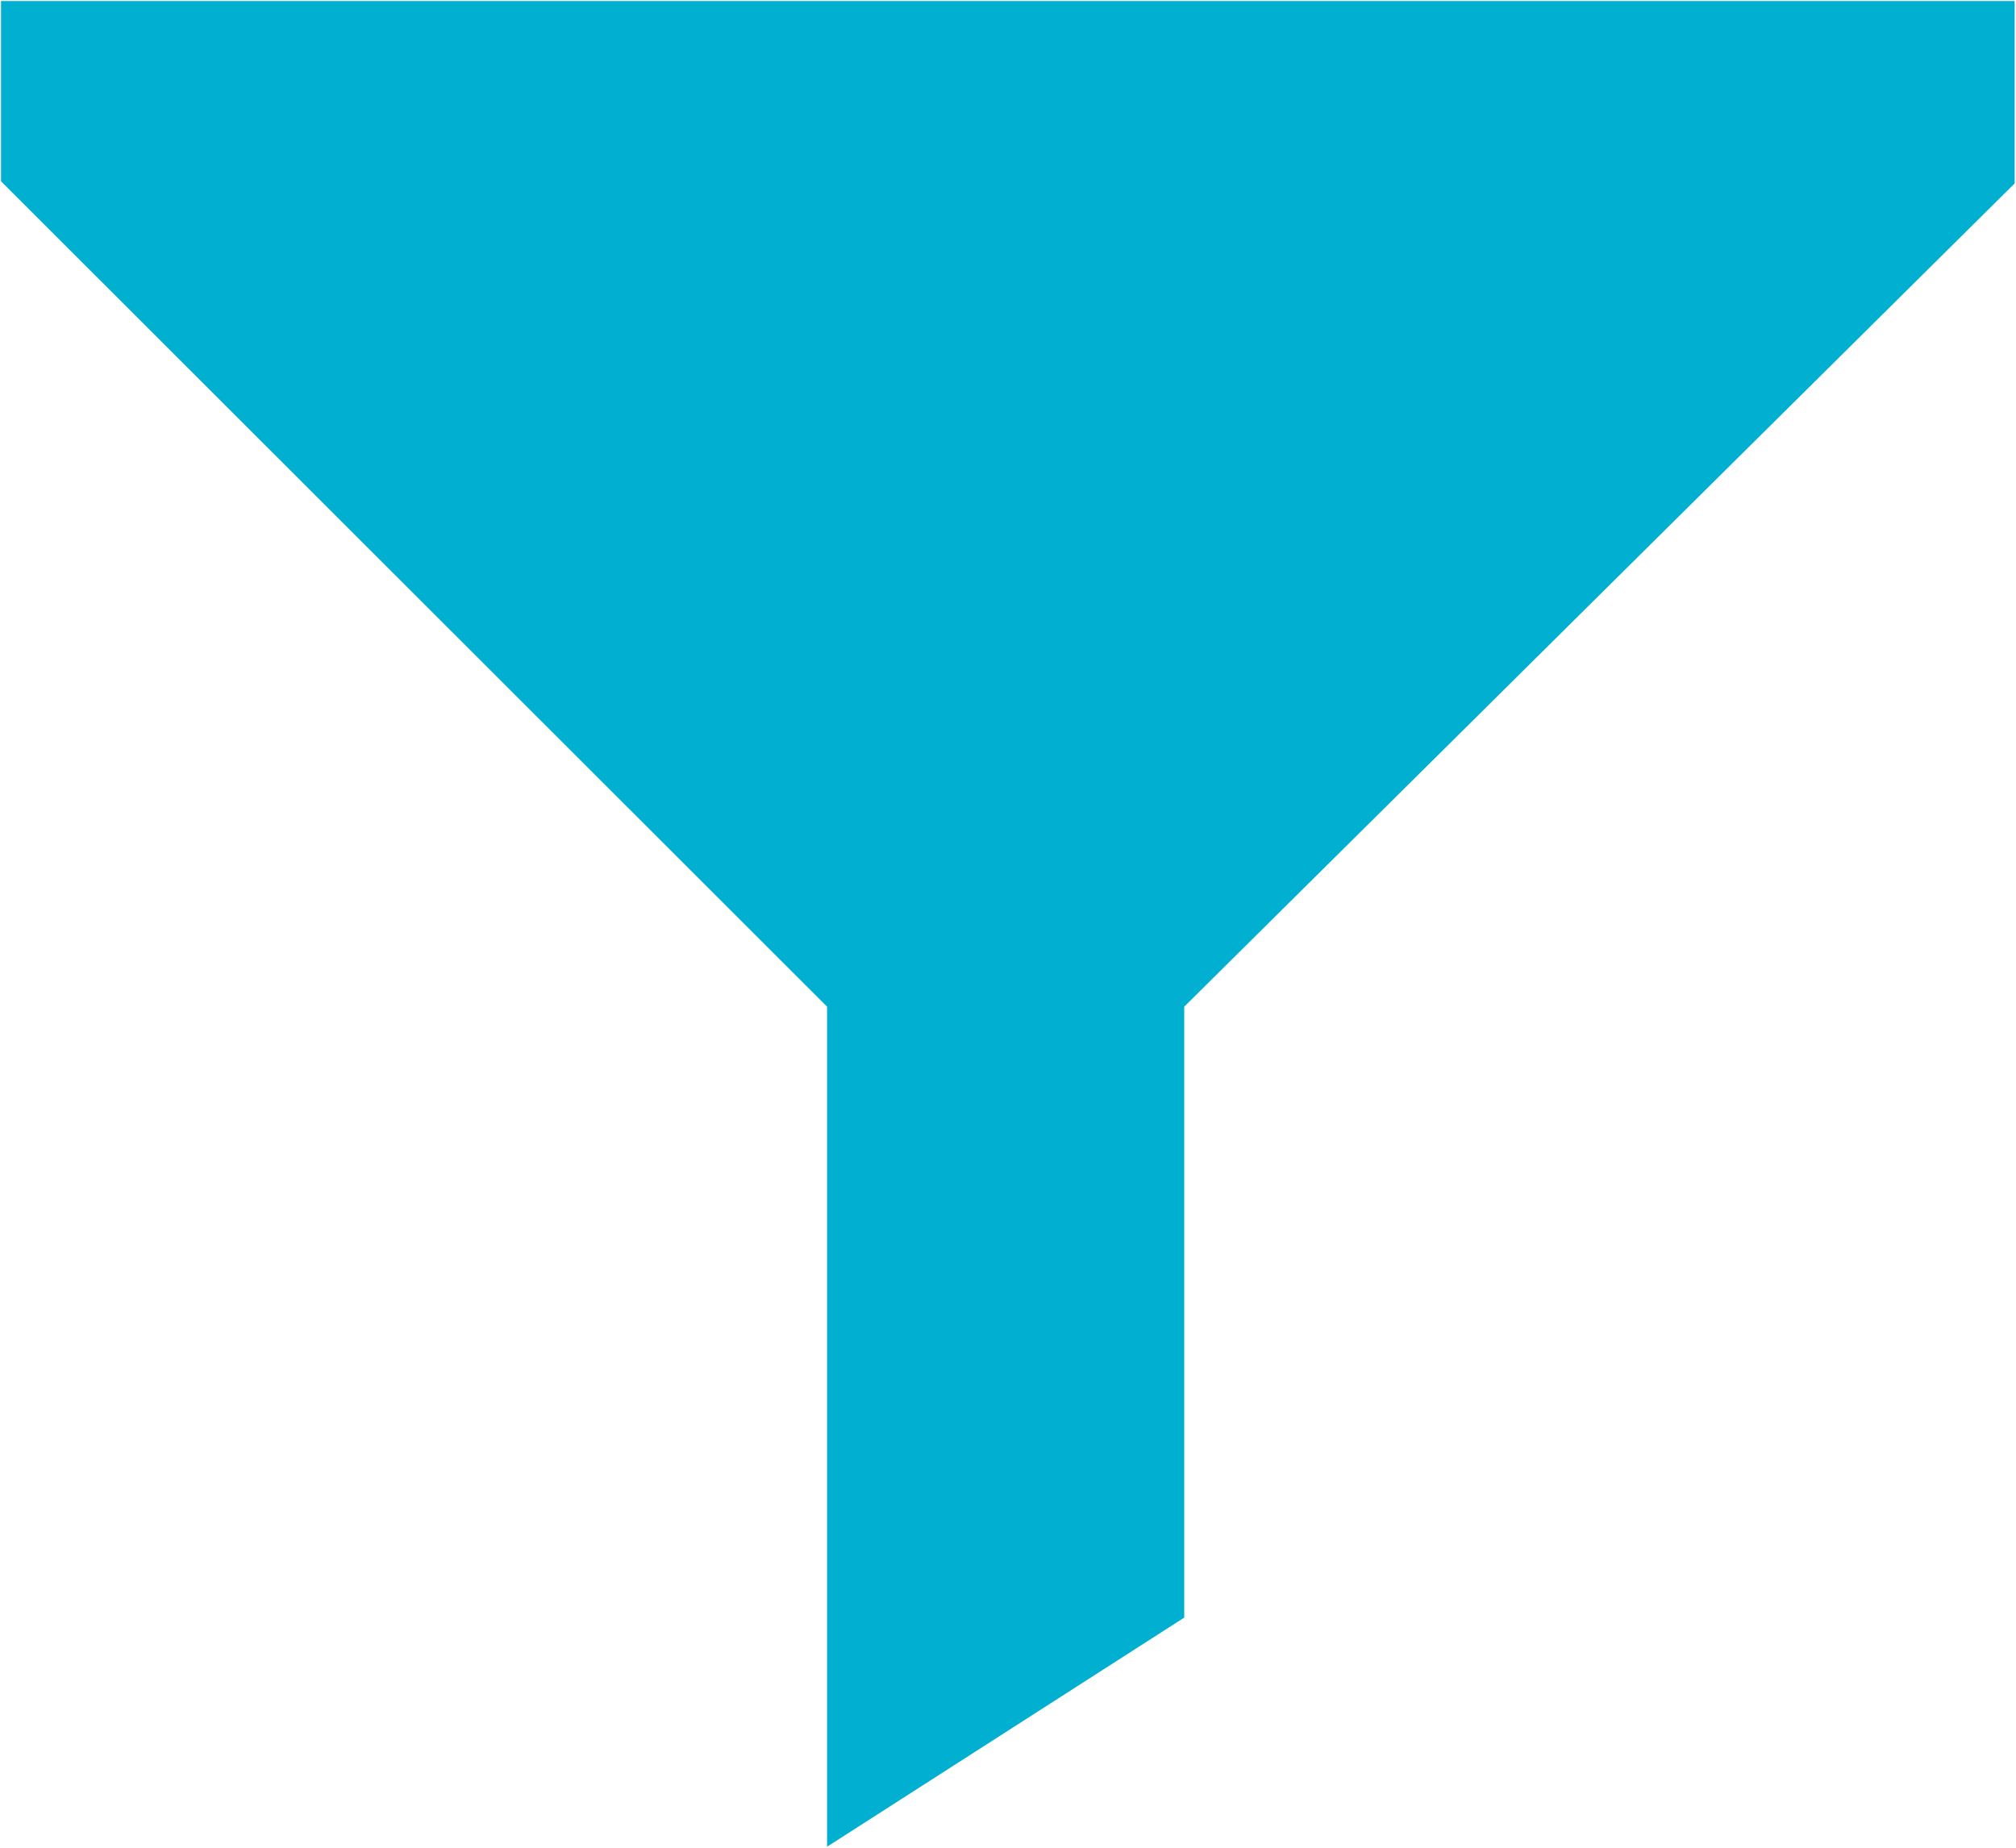
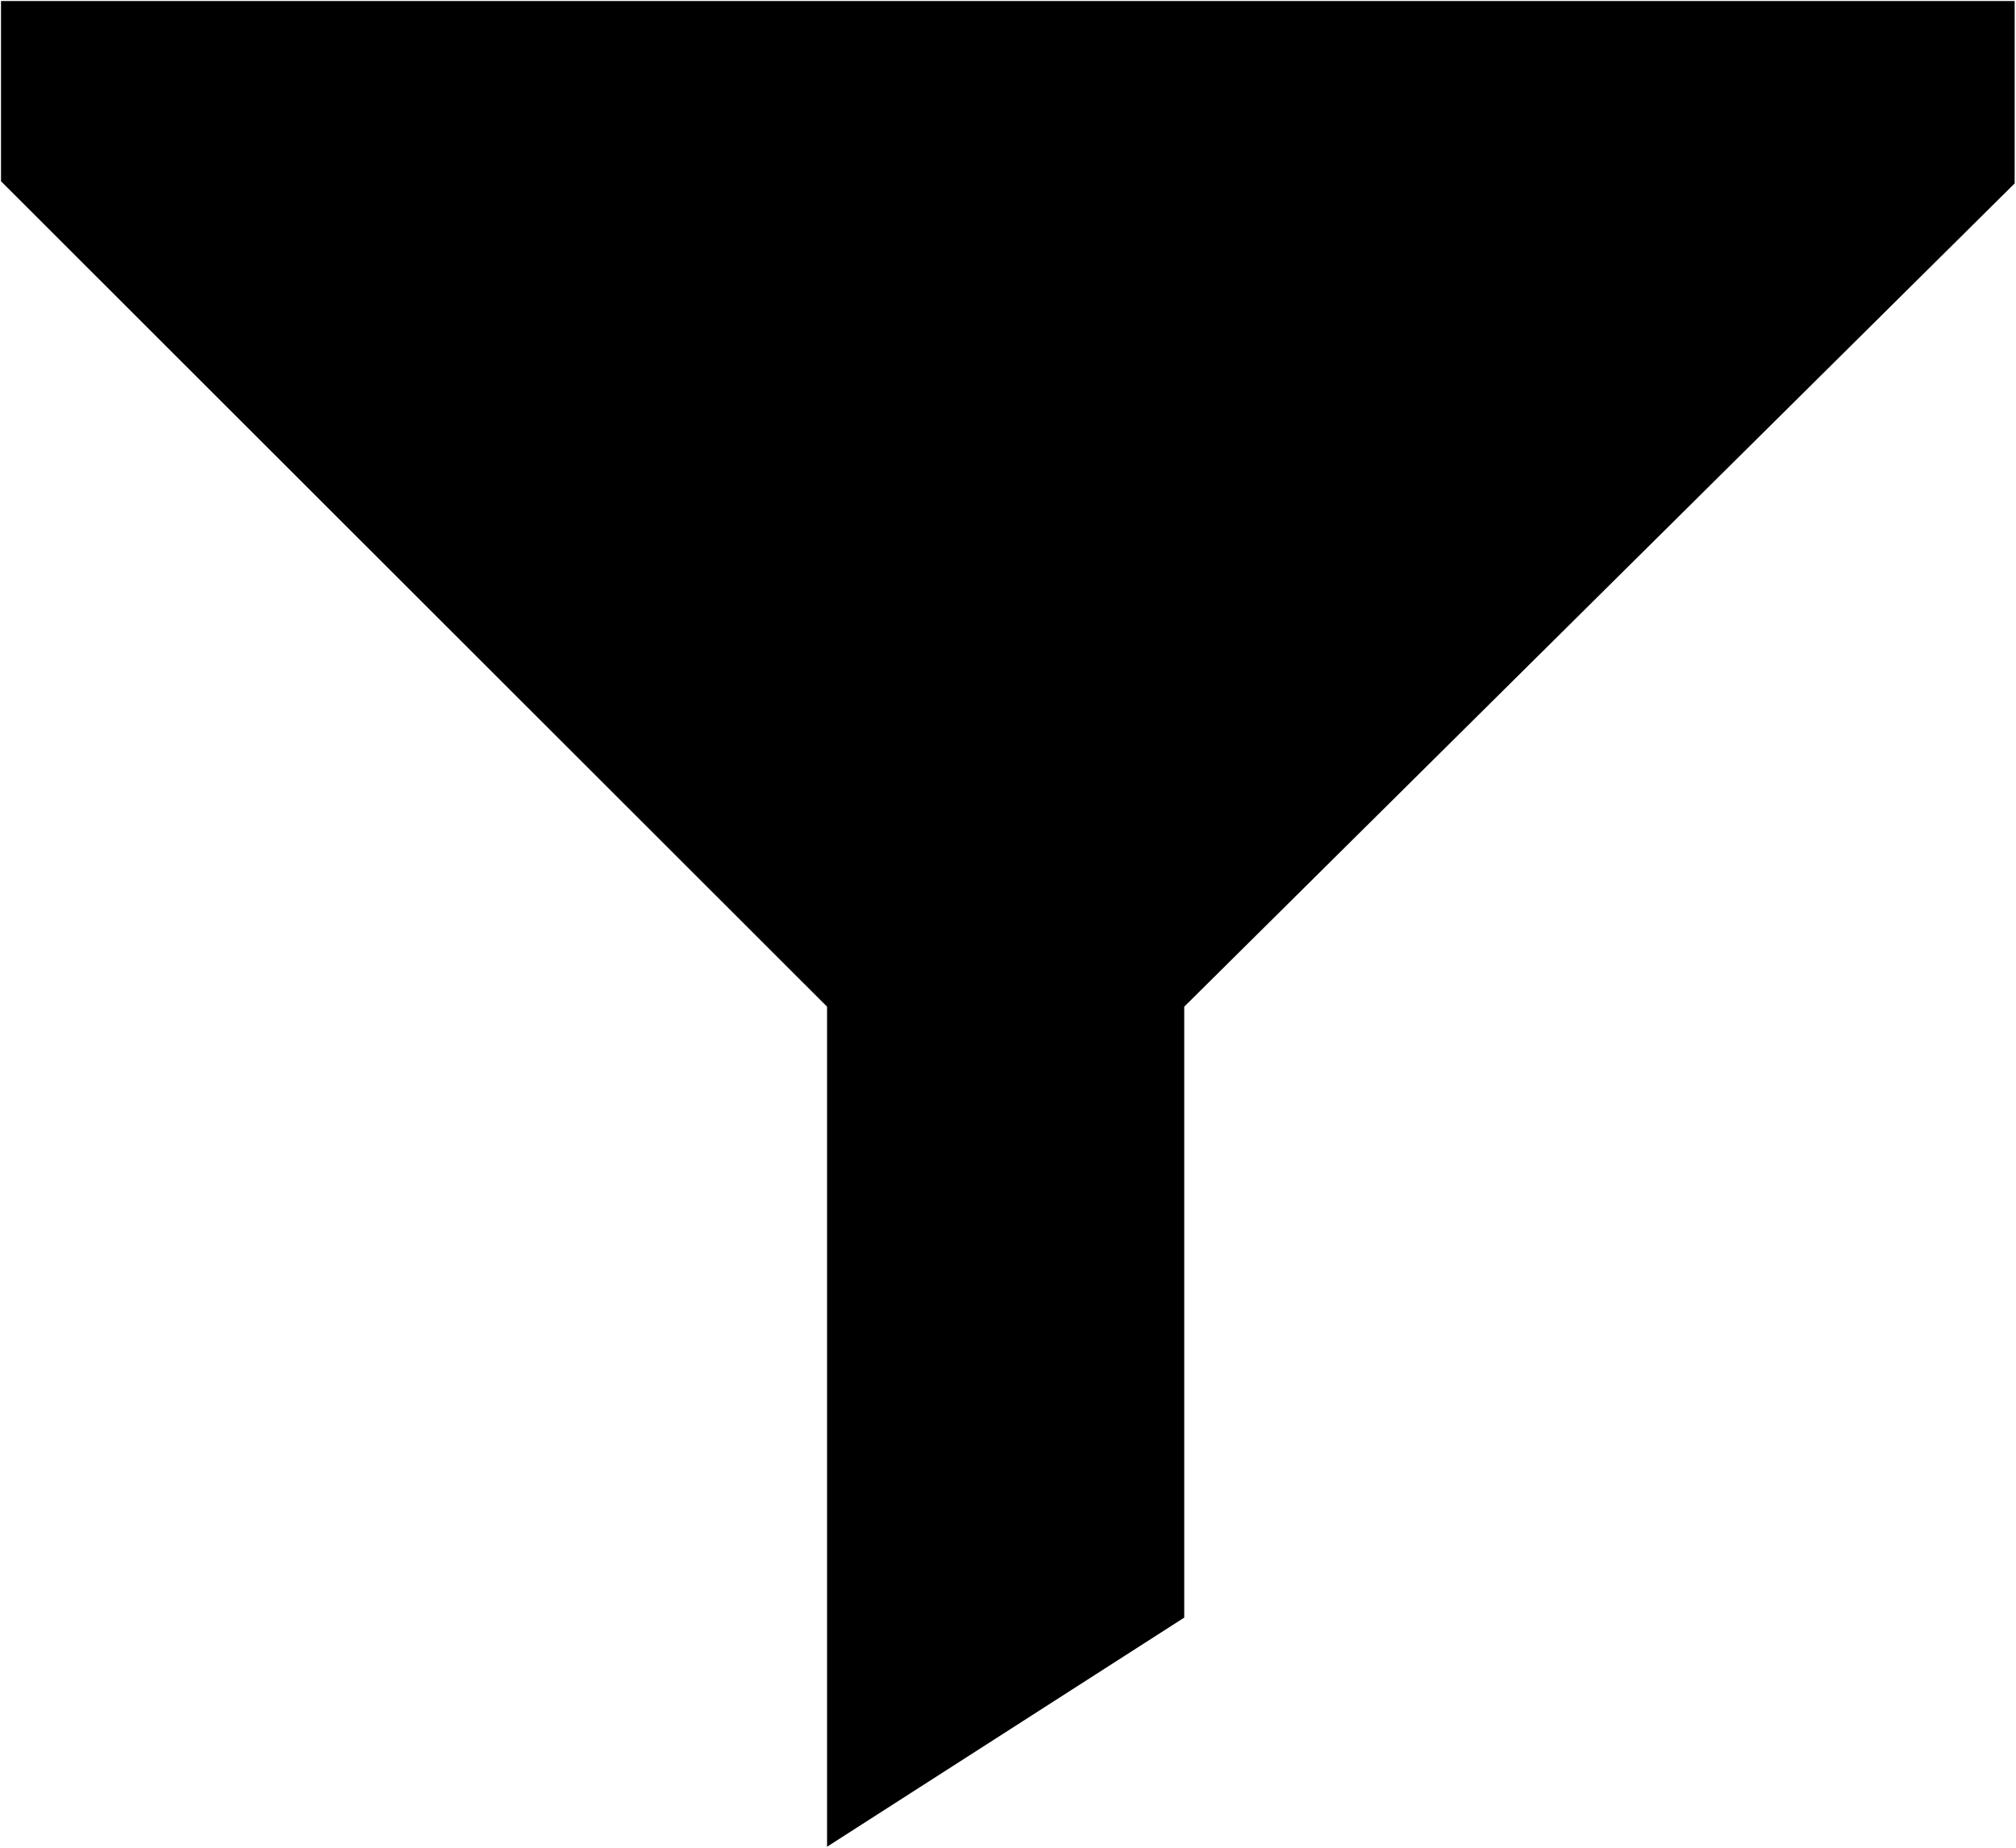
<svg xmlns="http://www.w3.org/2000/svg" preserveAspectRatio="xMidYMid" width="12" height="11" viewBox="0 0 12 11">
  <defs>
    <style>
-       .cls-1 {
+       .cls1 {
        fill: #01afd1;
        fill-rule: evenodd;
      }
    </style>
  </defs>
  <path d="M11.992,1.092 L7.049,5.993 L7.049,9.630 L4.923,10.994 L4.923,5.993 L0.006,1.079 L0.006,0.006 L11.992,0.006 L11.992,1.092 Z" class="cls-1" />
</svg>
